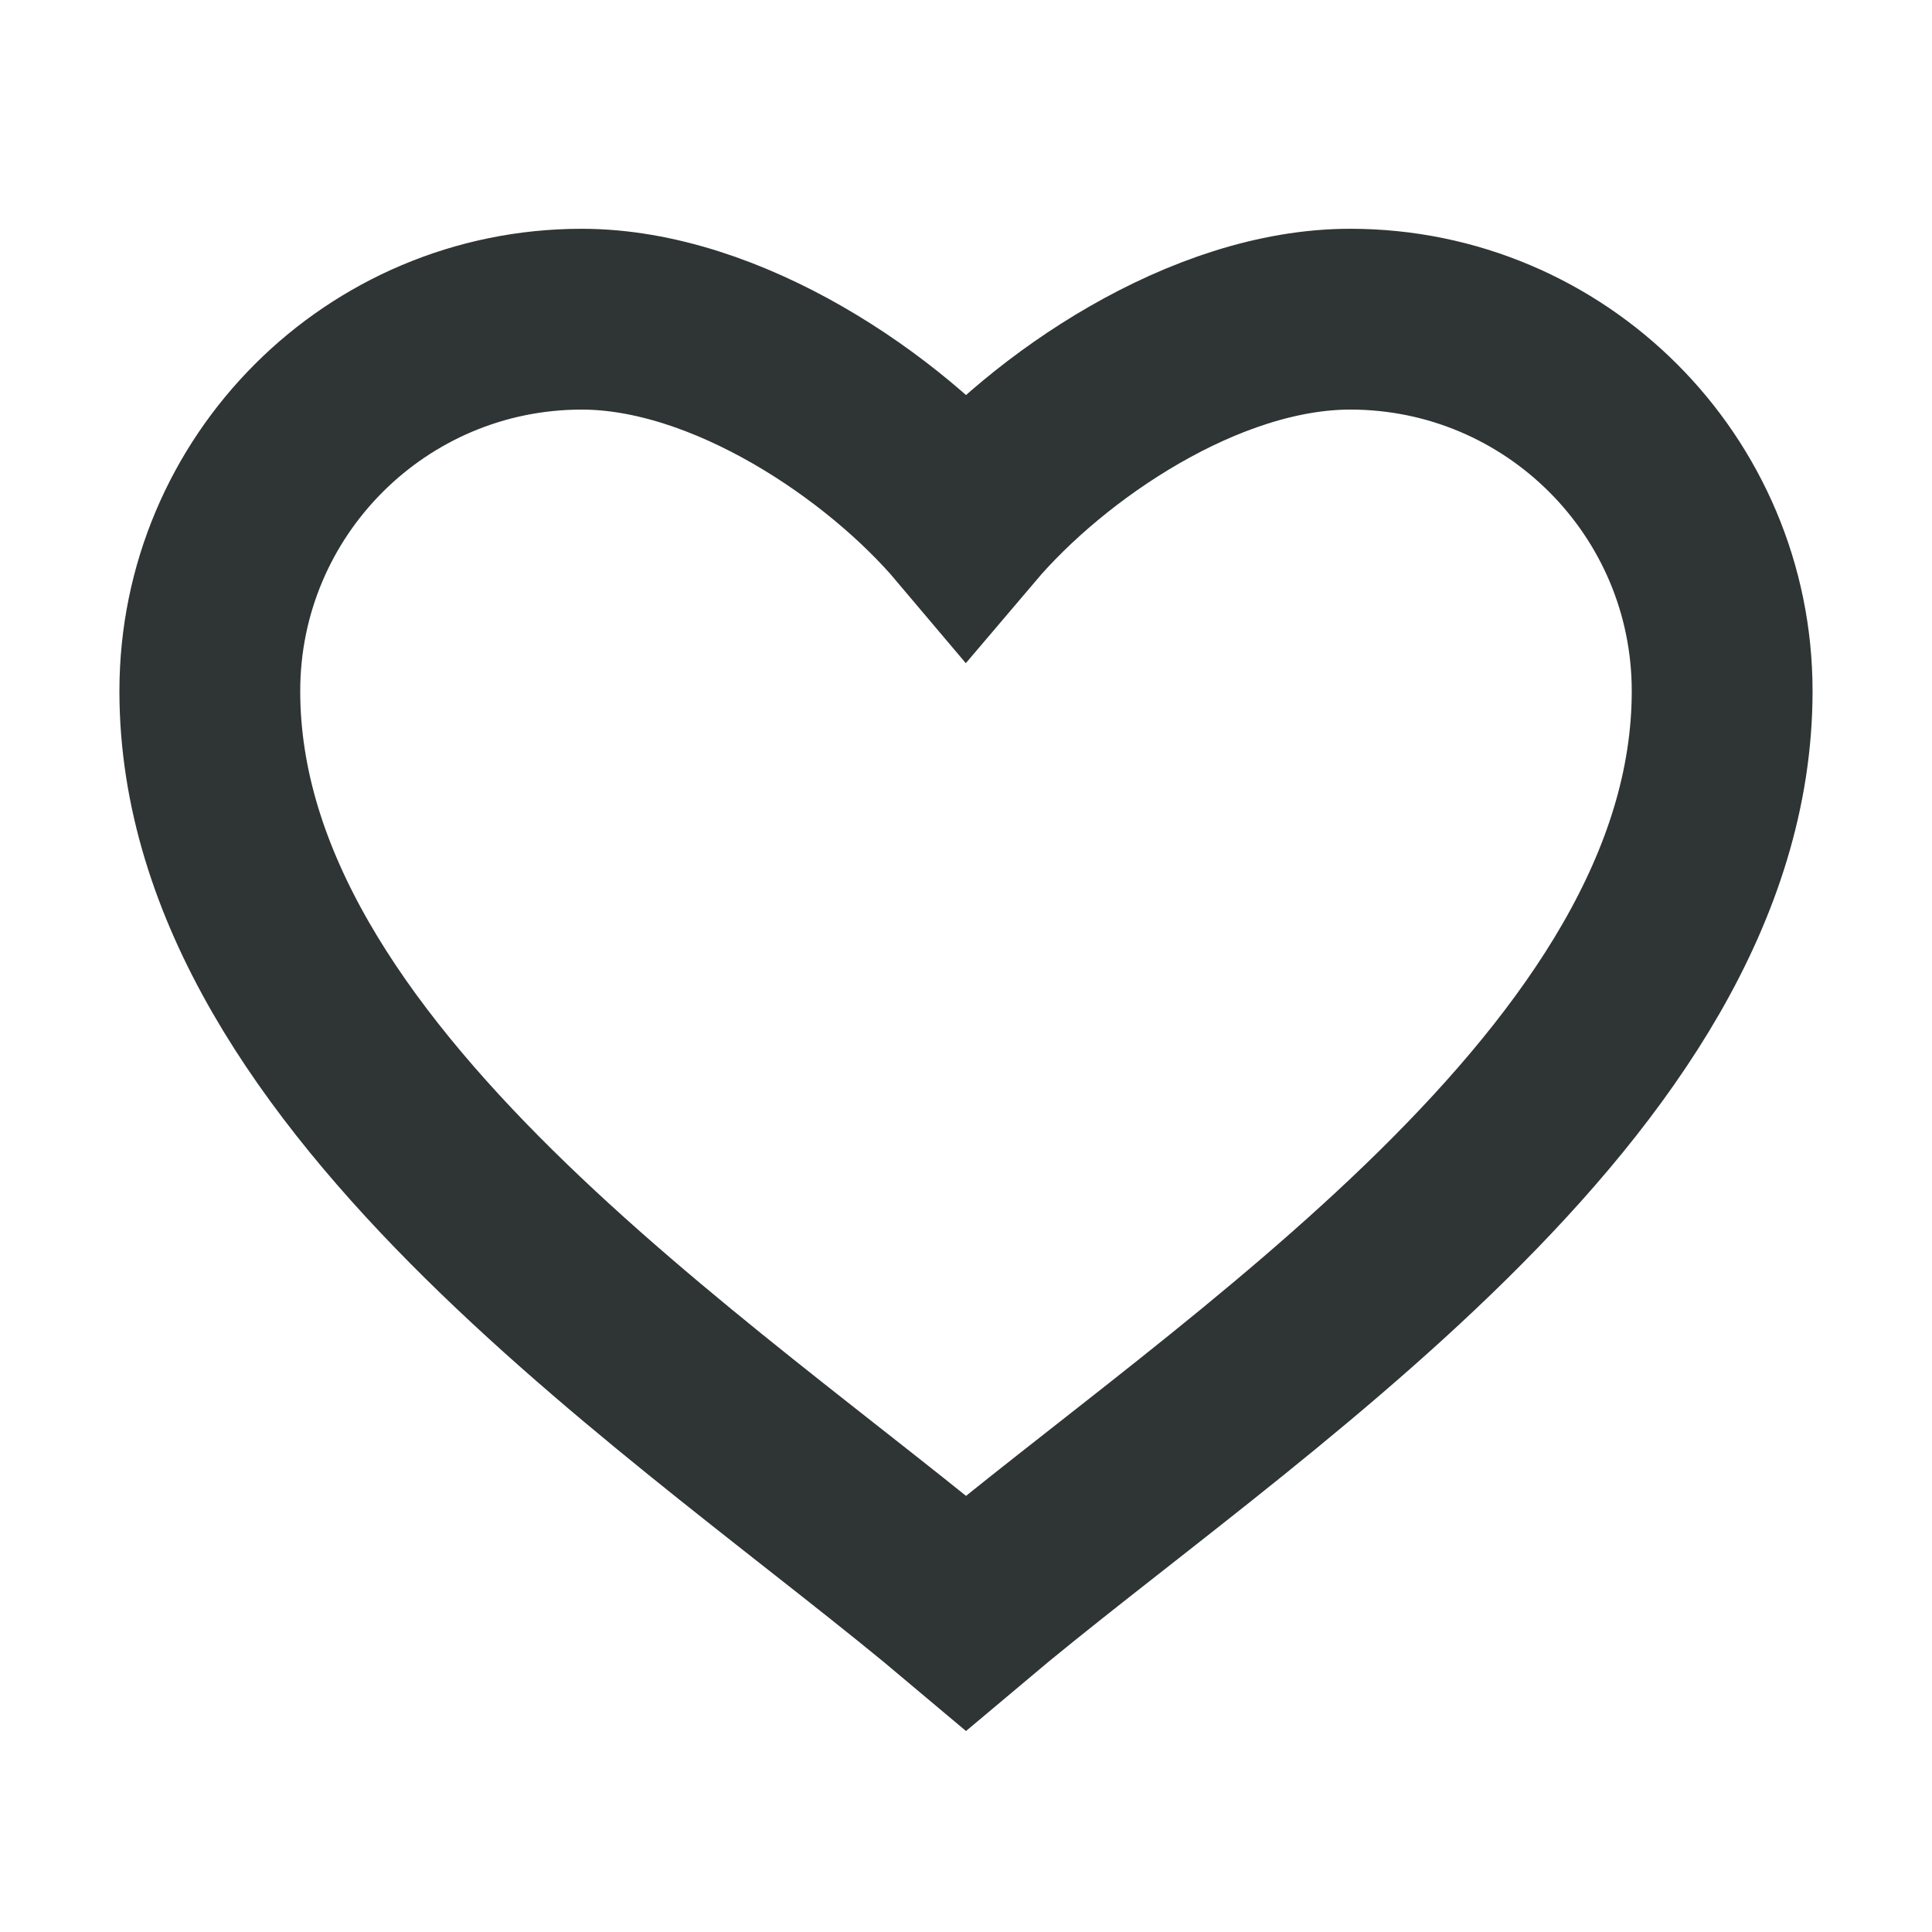
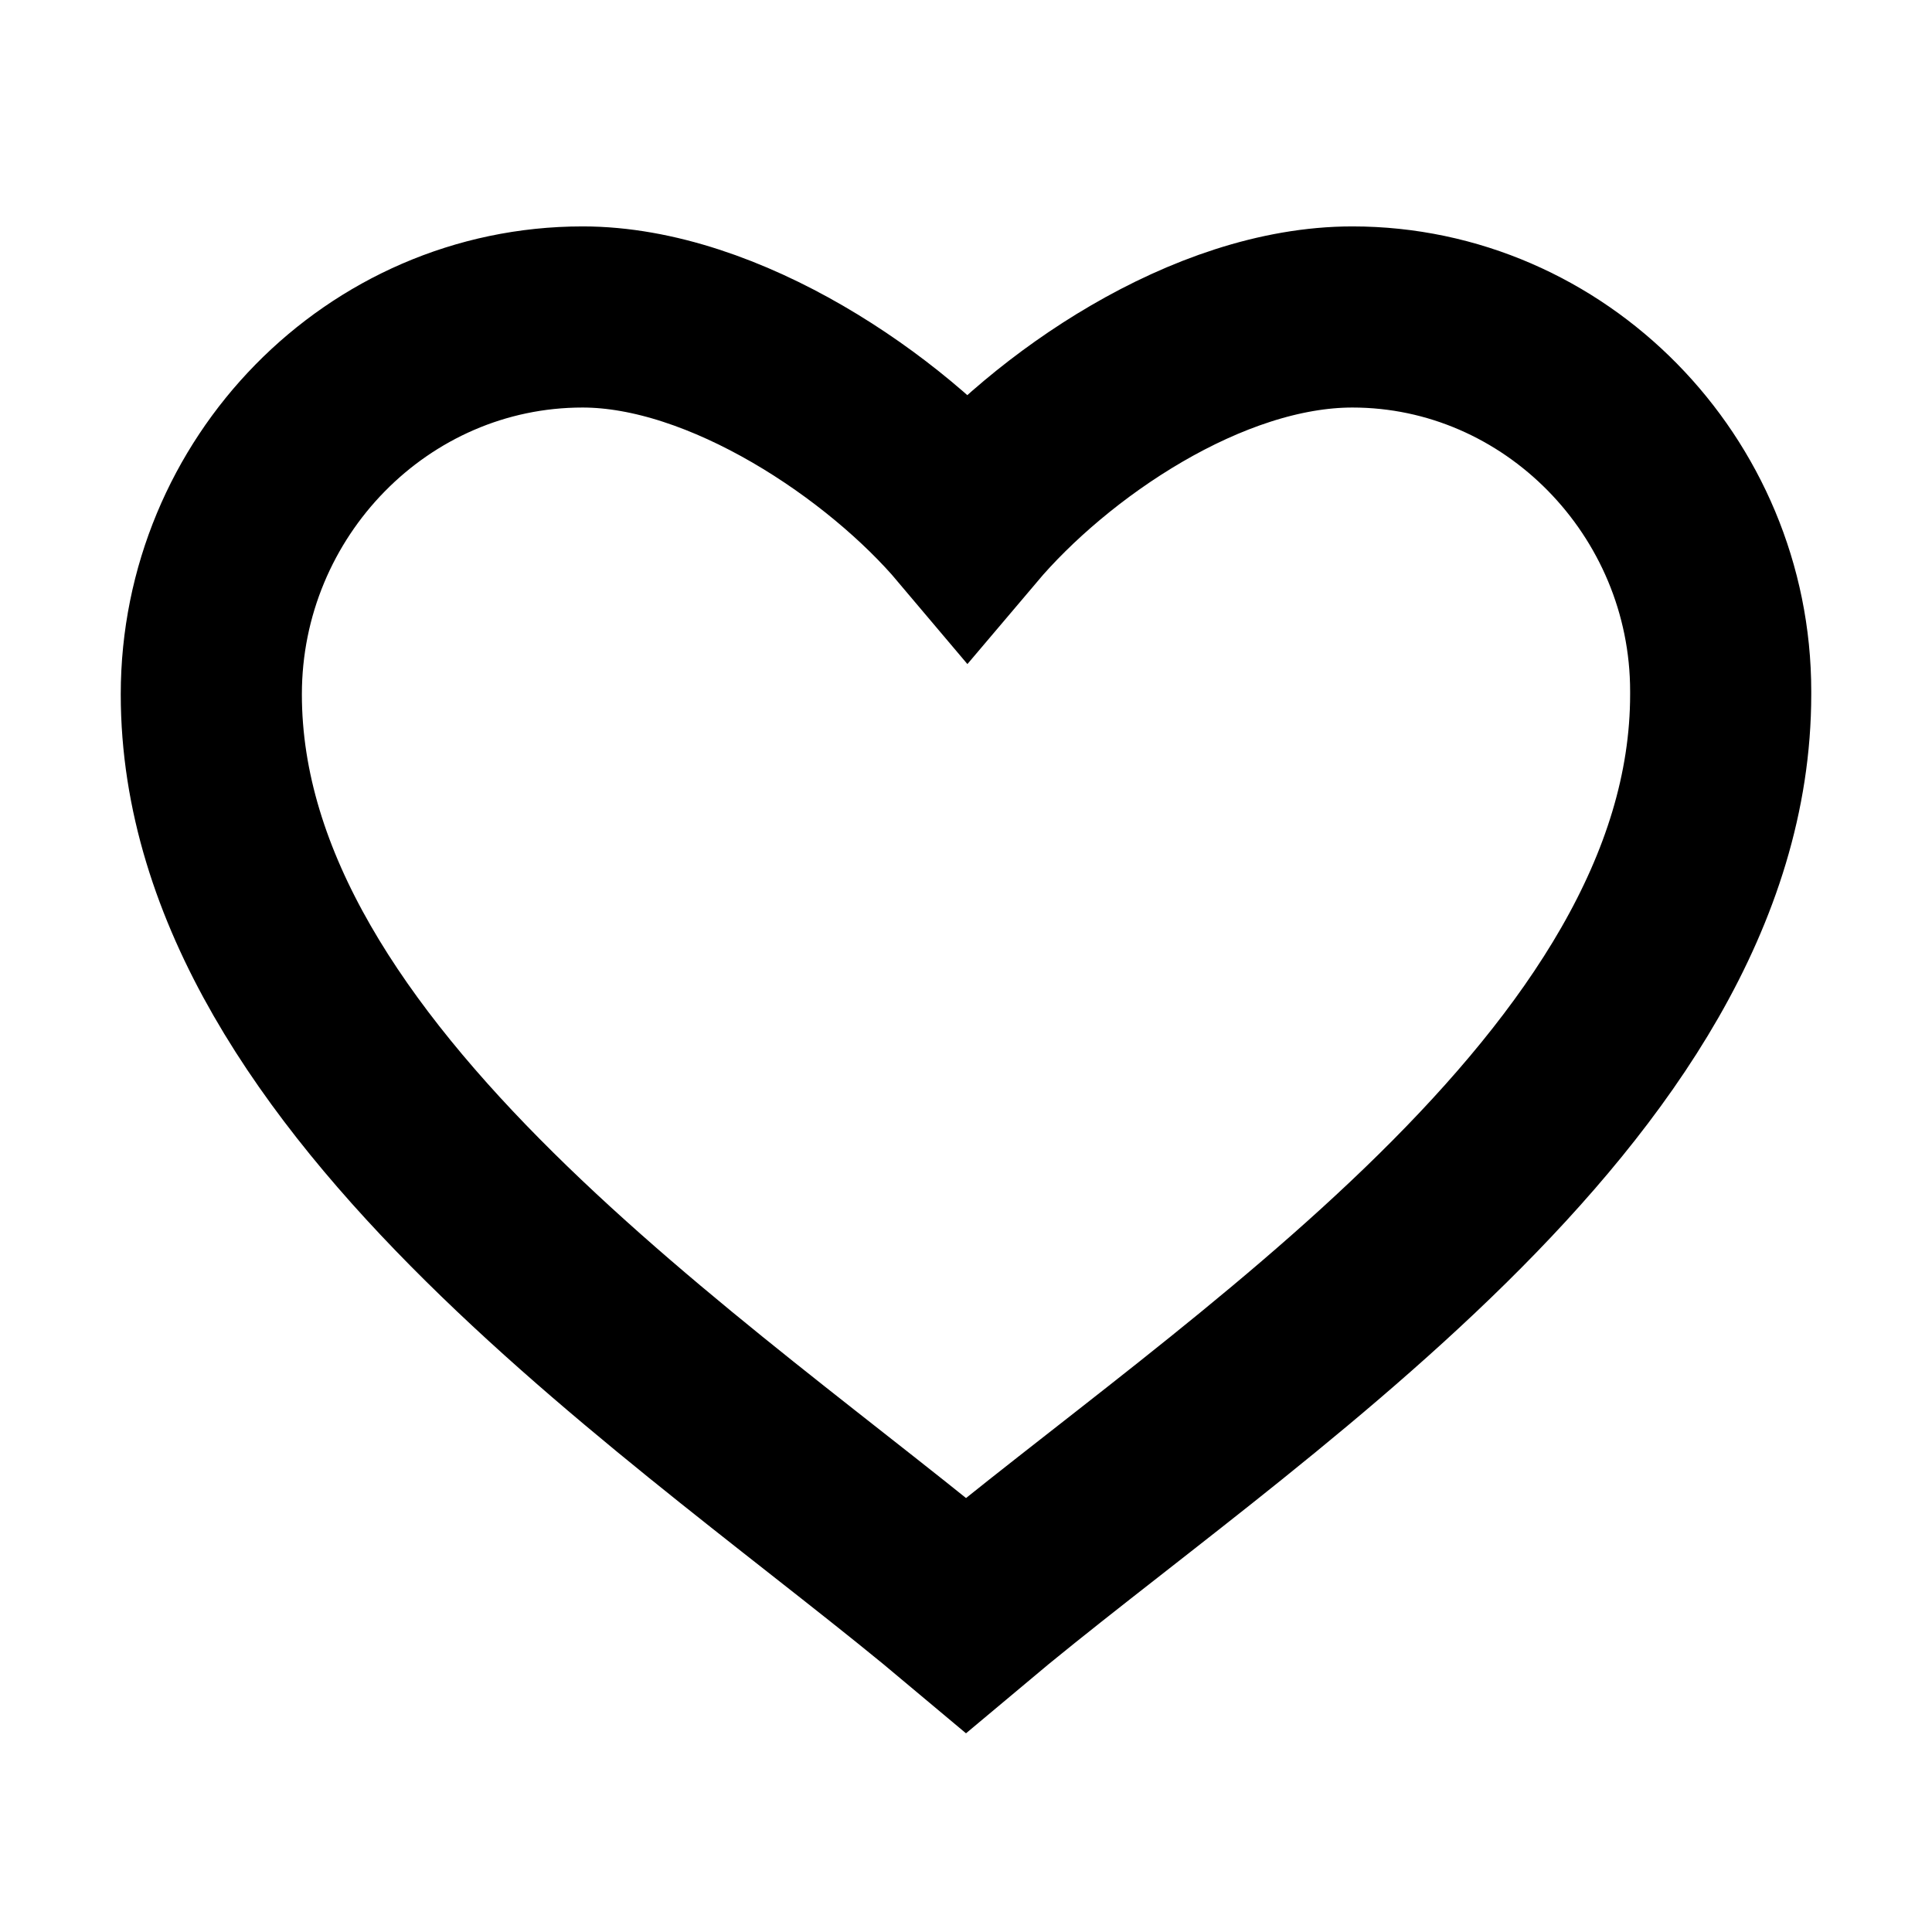
- <svg xmlns="http://www.w3.org/2000/svg" height="128px" id="Layer_1" style="enable-background:new 0 0 128 128;" version="1.1" viewBox="0 0 128 128" width="128px" xml:space="preserve">
-   <path d="M114.097,45.788  c0-13.608-11.032-24.642-24.641-24.642c-9.603,0-19.982,7.071-25.456,13.521c-5.393-6.387-15.855-13.52-25.457-13.52  c-13.609,0-24.642,11.032-24.642,24.64c0,25.742,32.628,46.341,50.099,61.065C81.47,92.129,114.097,71.654,114.097,45.788z" style="fill:none;stroke:#2F3435;stroke-width:11.979;stroke-miterlimit:10;" />
+ <svg xmlns="http://www.w3.org/2000/svg" width="128" height="128">
+   <path fill="none" stroke="currentColor" stroke-width="12" stroke-miterlimit="10" d="M114 45.8C114 32.2 103 21 89.6 21c-9.6 0-20 7.2-25.5 13.7C58.7 28.3 48 21 38.6 21 25 21 14 32.3 14 46c0 25.7 32.5 46.3 50 61 17.5-14.7 50-35 50-61z" />
</svg>
